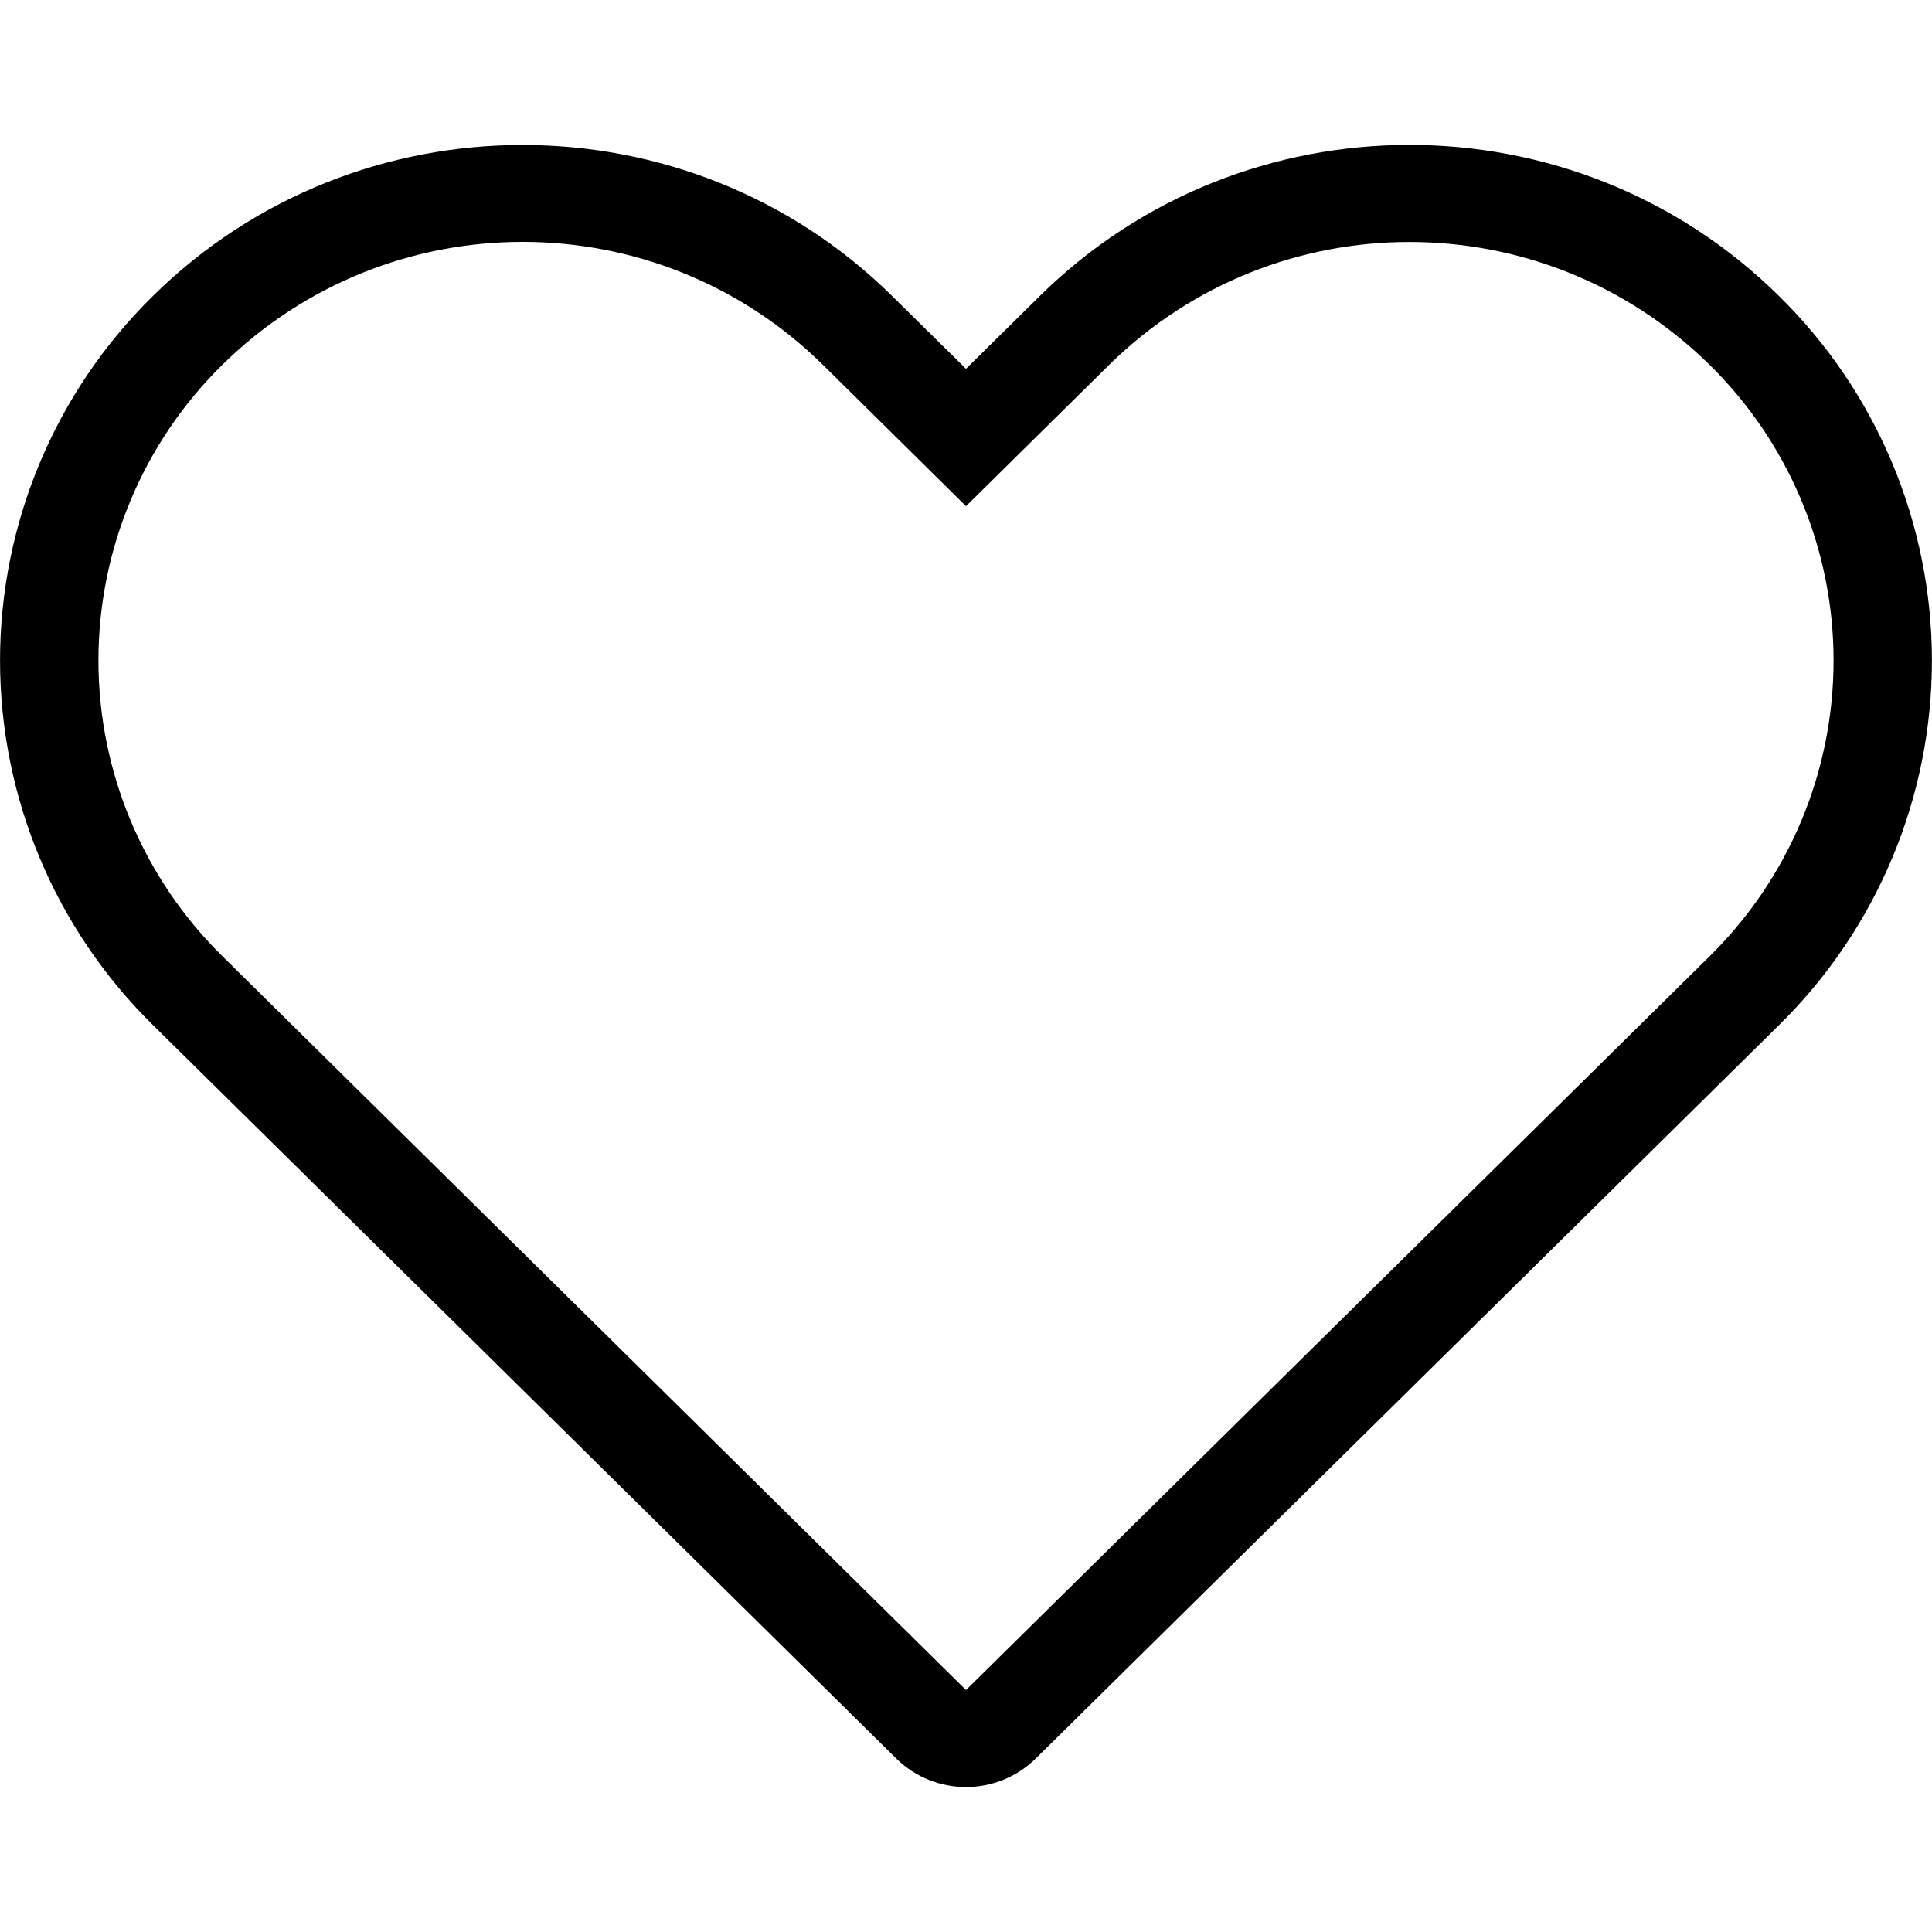
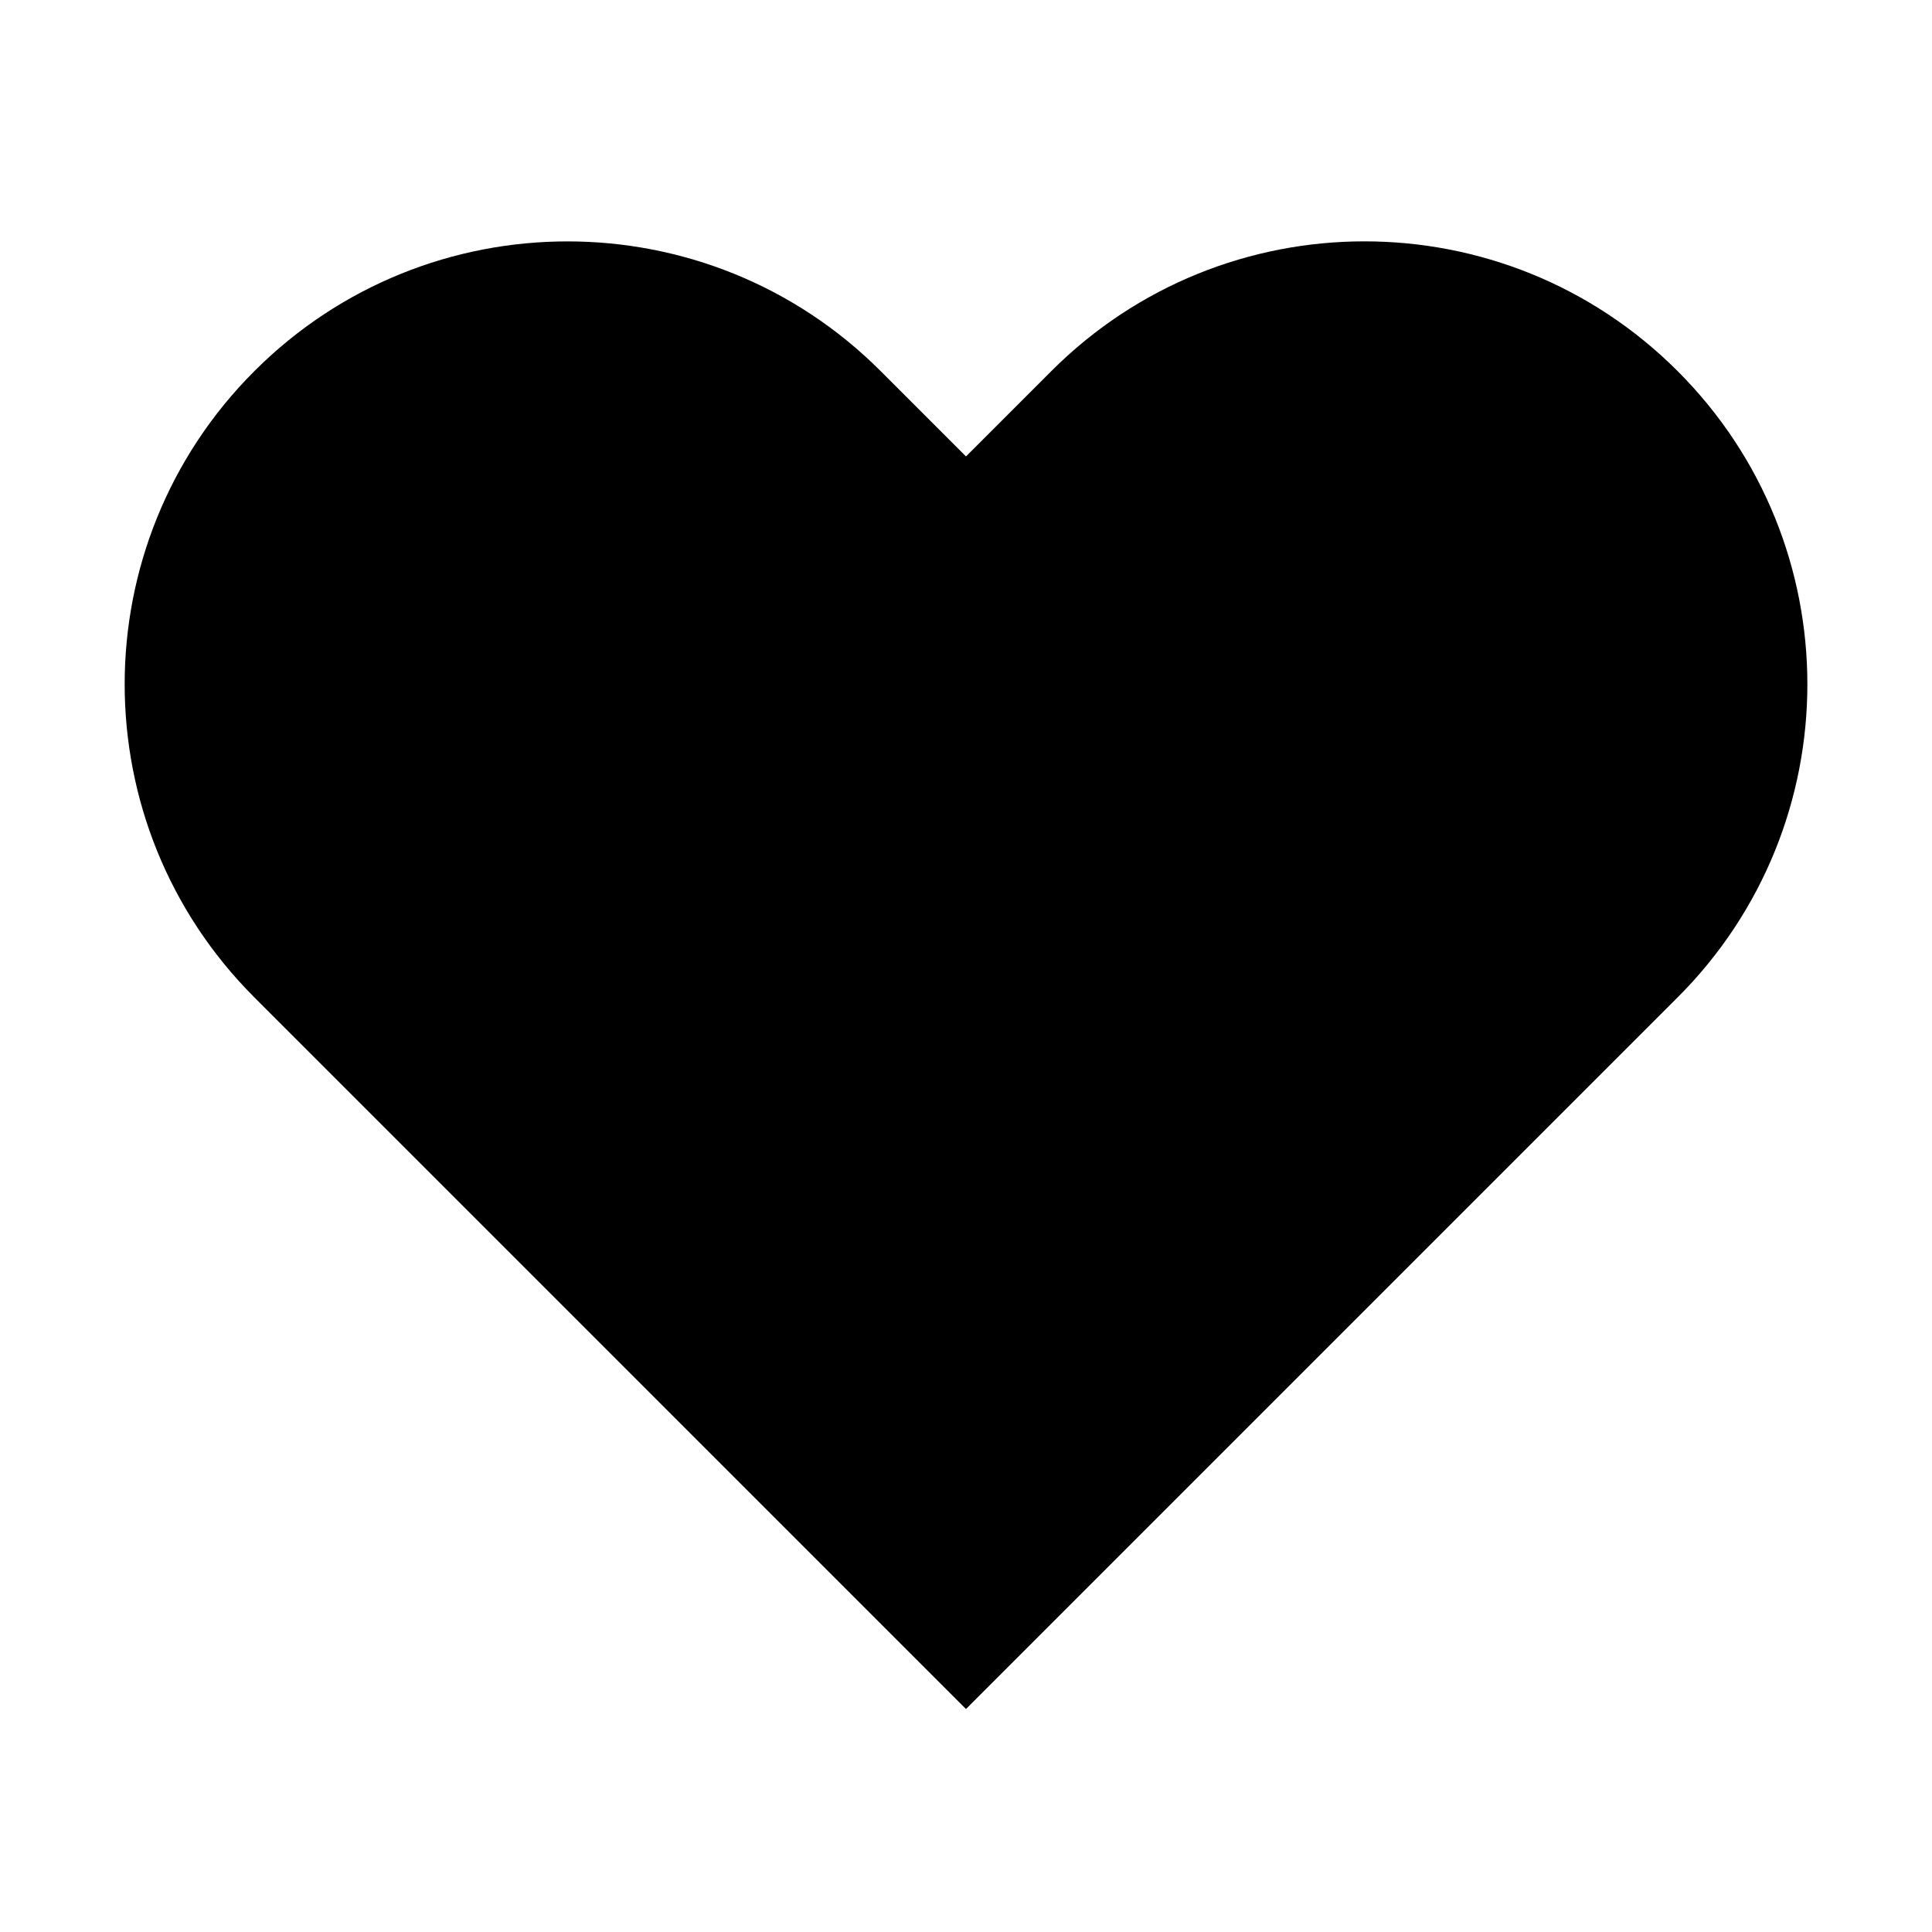
- <svg xmlns="http://www.w3.org/2000/svg" class="icon icon-accordion icon-heart" viewBox="0 0 20 20">
-   <path fill-rule="evenodd" d="M10 5.24 8.515 3.773a4.433 4.433 0 0 0-6.21 0 4.293 4.293 0 0 0 0 6.128L10 17.495l7.695-7.593a4.293 4.293 0 0 0 0-6.128 4.433 4.433 0 0 0-6.21 0zm.765-2.177c2.113-2.084 5.538-2.084 7.65 0a5.29 5.29 0 0 1 0 7.55l-7.695 7.593a1.03 1.03 0 0 1-1.44 0l-7.696-7.594a5.29 5.29 0 0 1 0-7.549C3.697.98 7.122.98 9.234 3.063l.766.755z" />
+ <svg xmlns="http://www.w3.org/2000/svg" class="icon icon-heart" viewBox="0 0 24 24">
+   <path d="M20.84 4.61a5.5 5.5 0 0 0-7.78 0L12 5.67l-1.06-1.06a5.5 5.5 0 0 0-7.78 7.78l1.06 1.06L12 21.23l7.78-7.78 1.06-1.06a5.5 5.5 0 0 0 0-7.78z" stroke-linejoin="round" stroke-linecap="round" />
</svg>
